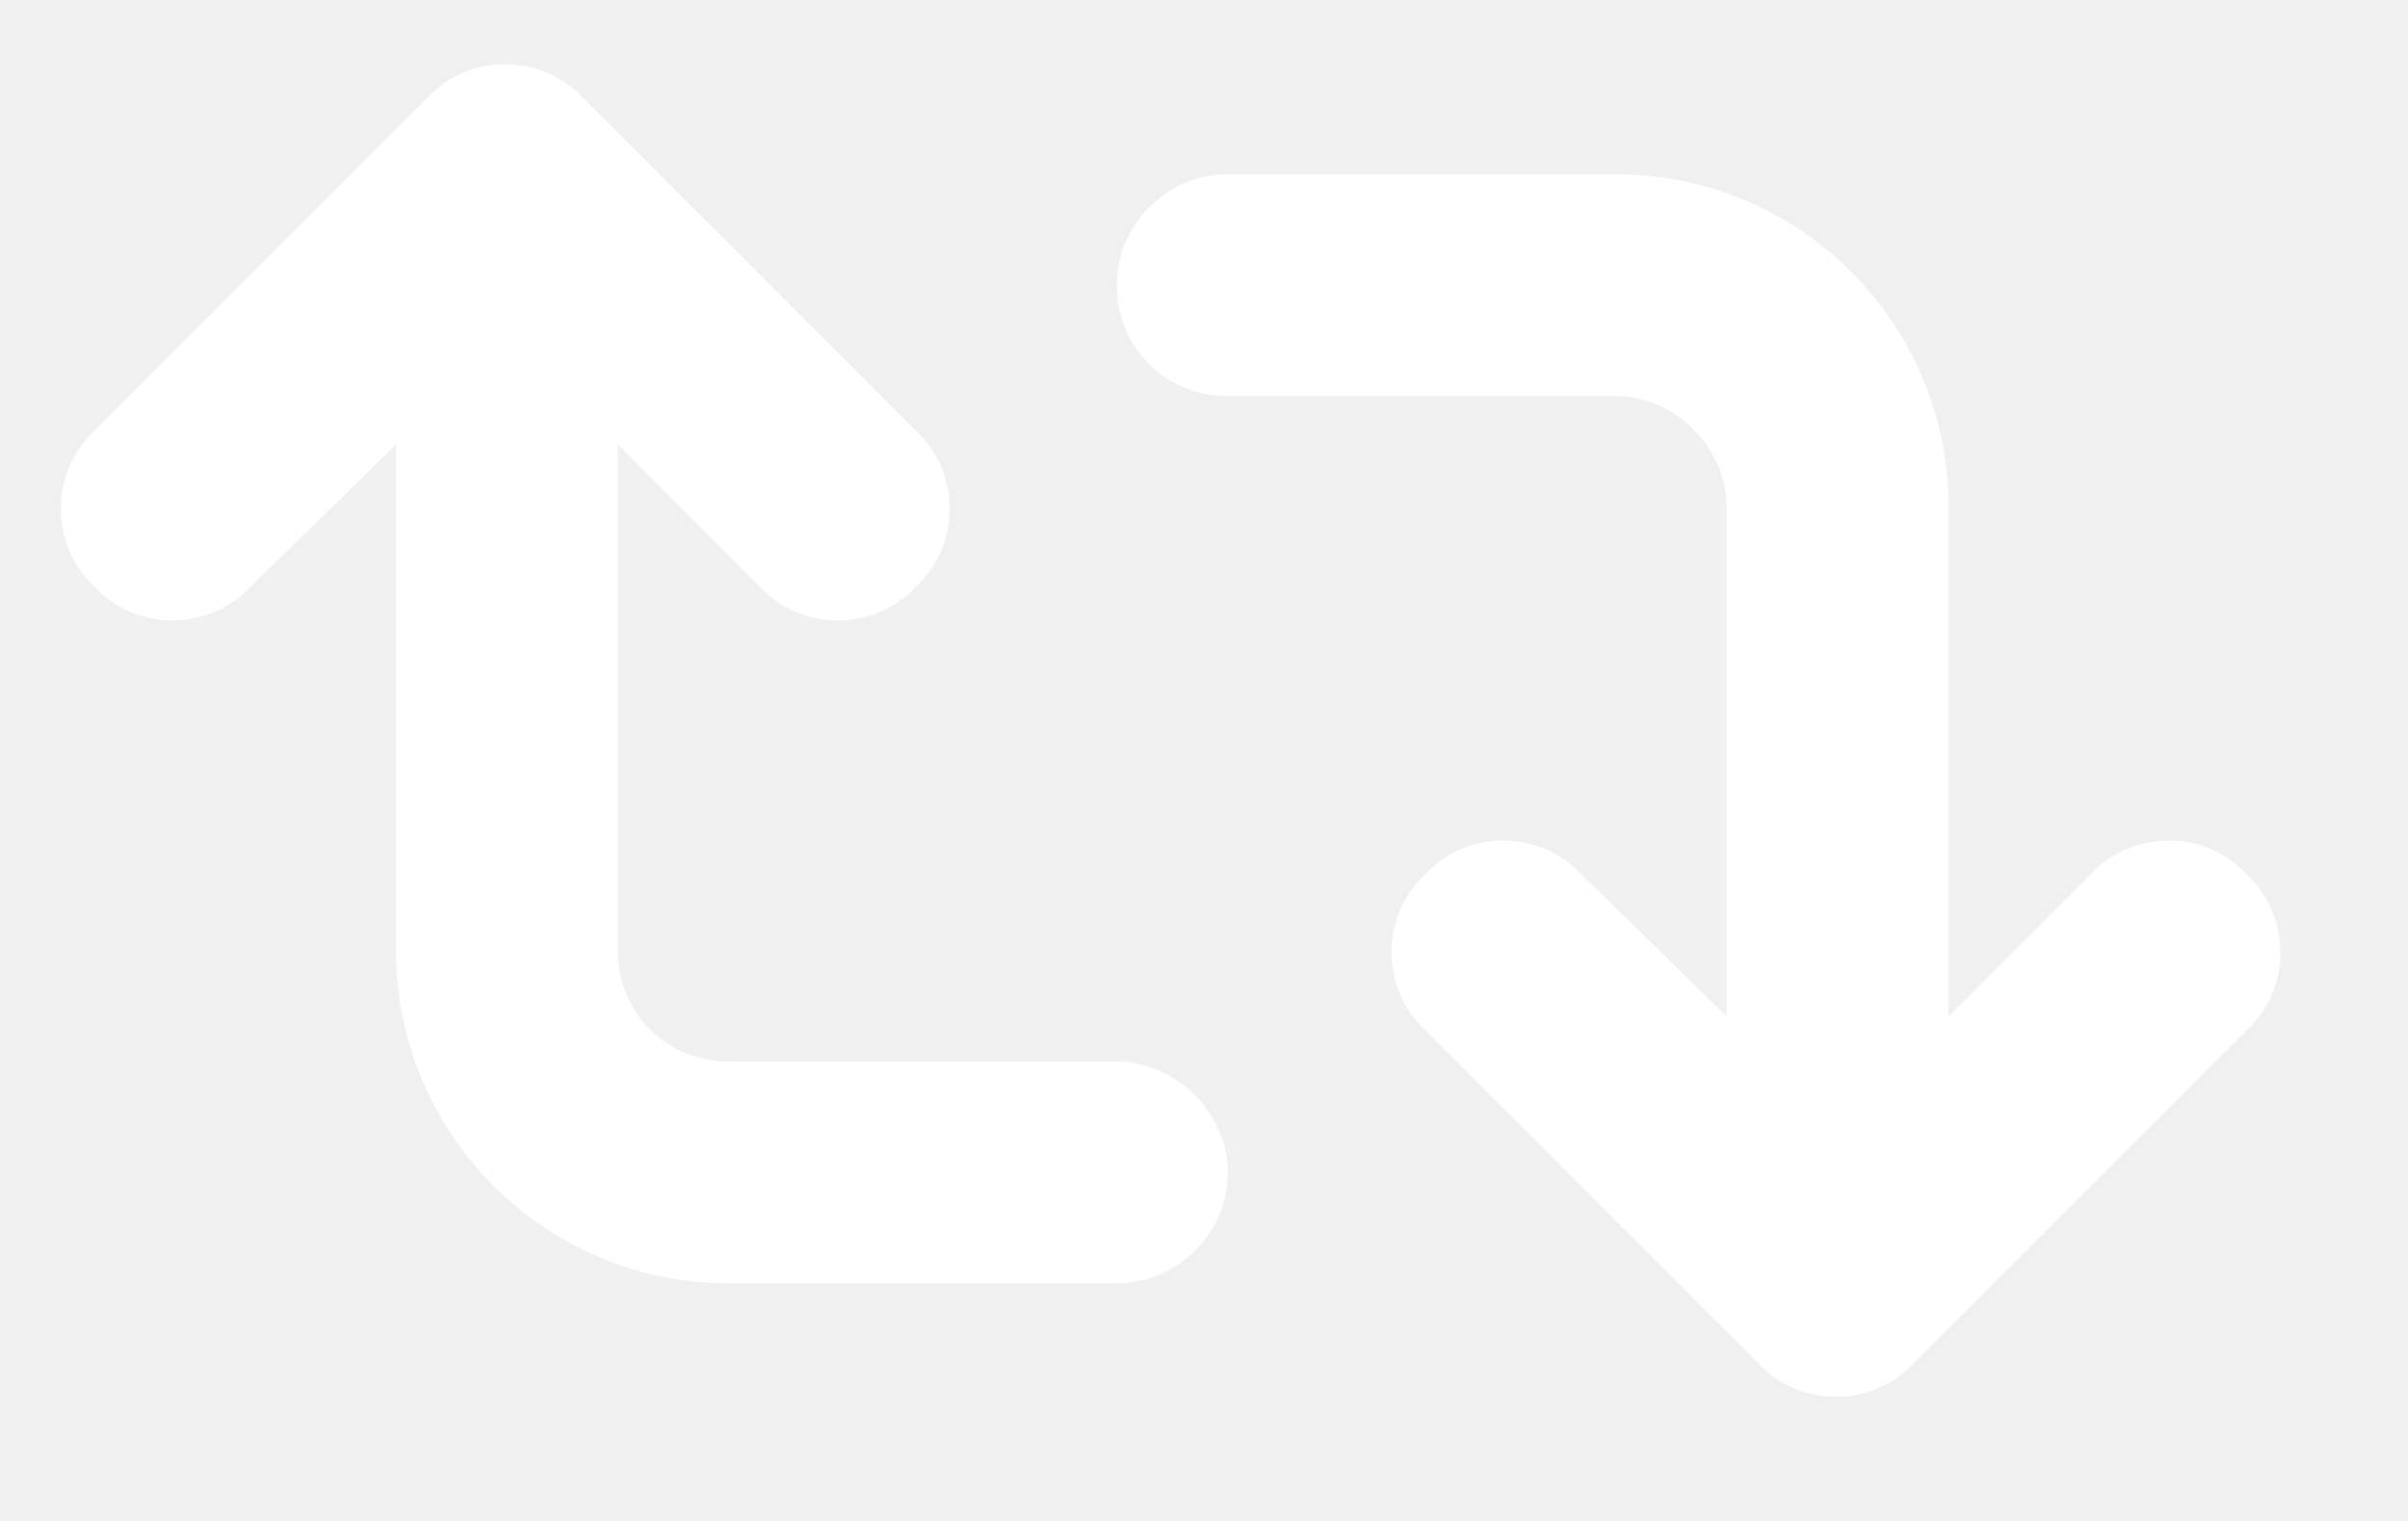
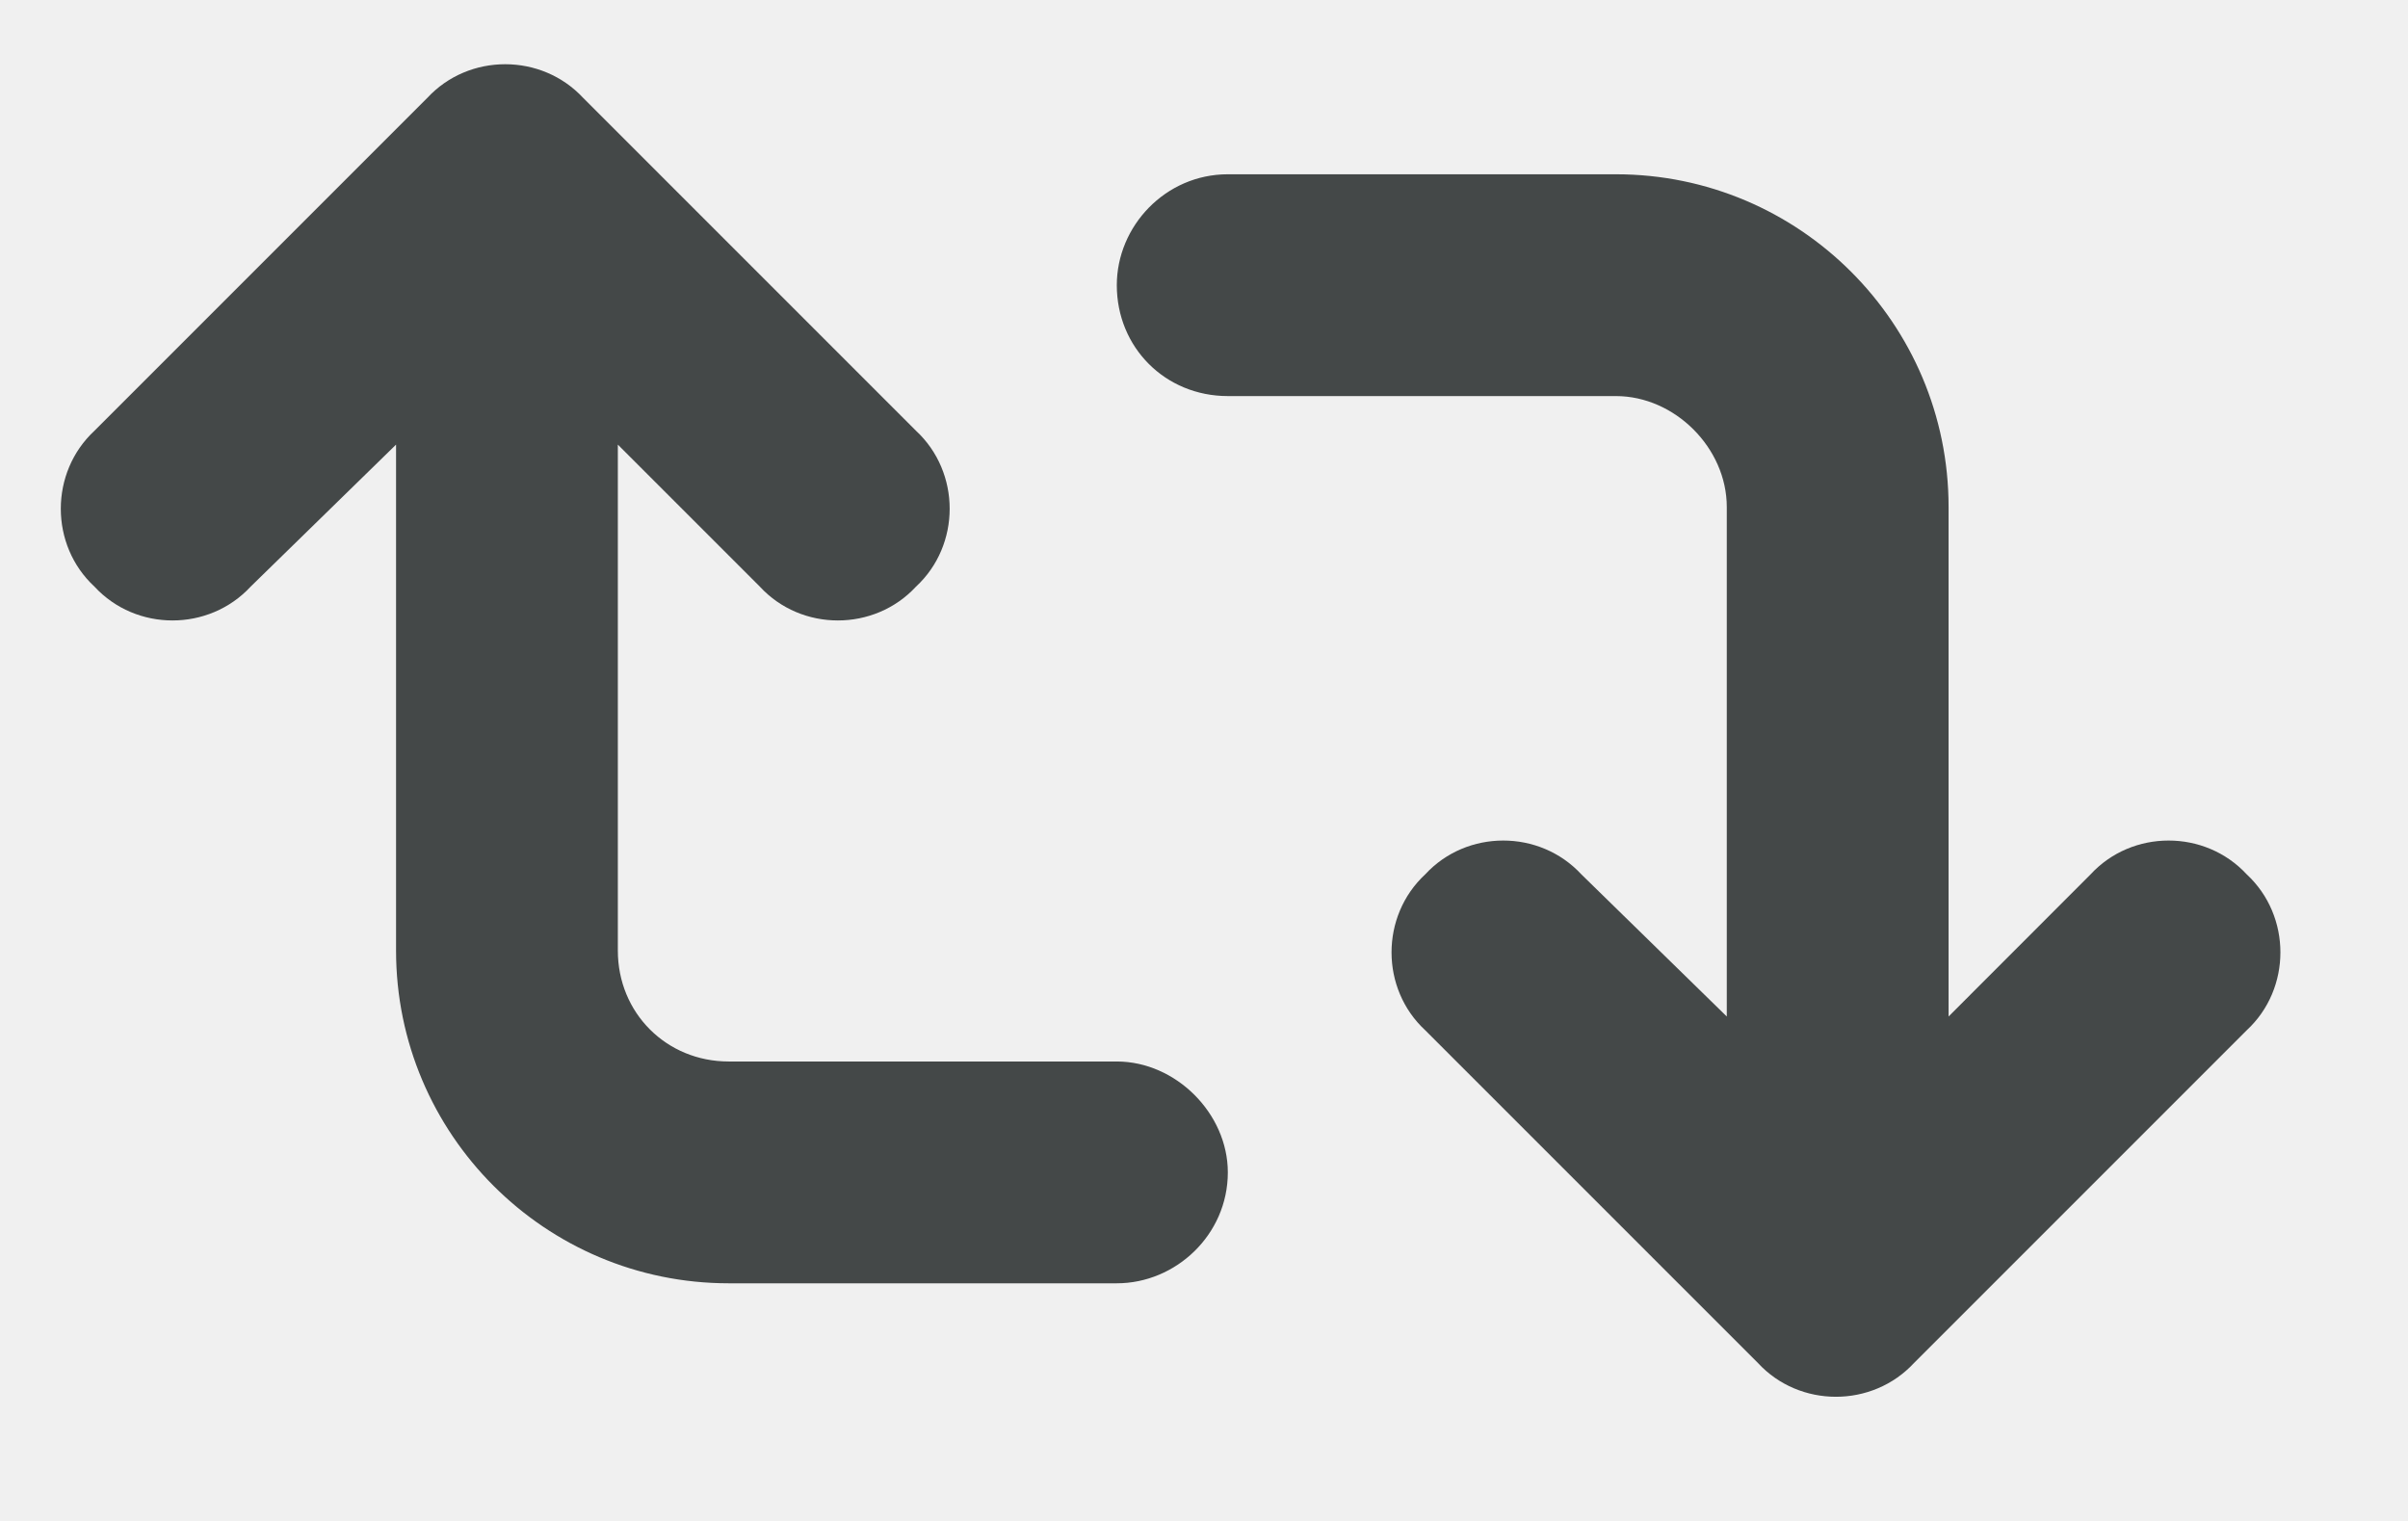
<svg xmlns="http://www.w3.org/2000/svg" width="19" height="12" viewBox="0 0 19 12" fill="none">
-   <path d="M4.602 0.773L7.227 3.398C7.582 3.727 7.582 4.301 7.227 4.629C6.898 4.984 6.324 4.984 5.996 4.629L4.875 3.508V7.5C4.875 7.992 5.258 8.375 5.75 8.375H8.812C9.277 8.375 9.688 8.785 9.688 9.25C9.688 9.742 9.277 10.125 8.812 10.125H5.75C4.301 10.125 3.125 8.949 3.125 7.5V3.508L1.977 4.629C1.648 4.984 1.074 4.984 0.746 4.629C0.391 4.301 0.391 3.727 0.746 3.398L3.371 0.773C3.699 0.418 4.273 0.418 4.602 0.773ZM9.688 1.375H12.75C14.199 1.375 15.375 2.551 15.375 4V8.02L16.496 6.898C16.824 6.543 17.398 6.543 17.727 6.898C18.082 7.227 18.082 7.801 17.727 8.129L15.102 10.754C14.773 11.109 14.199 11.109 13.871 10.754L11.246 8.129C10.891 7.801 10.891 7.227 11.246 6.898C11.574 6.543 12.148 6.543 12.477 6.898L13.625 8.02V4C13.625 3.535 13.215 3.125 12.75 3.125H9.688C9.195 3.125 8.812 2.742 8.812 2.25C8.812 1.785 9.195 1.375 9.688 1.375Z" fill="white" />
+   <path d="M4.602 0.773L7.227 3.398C7.582 3.727 7.582 4.301 7.227 4.629C6.898 4.984 6.324 4.984 5.996 4.629L4.875 3.508V7.5C4.875 7.992 5.258 8.375 5.75 8.375H8.812C9.277 8.375 9.688 8.785 9.688 9.25C9.688 9.742 9.277 10.125 8.812 10.125H5.75C4.301 10.125 3.125 8.949 3.125 7.5V3.508L1.977 4.629C1.648 4.984 1.074 4.984 0.746 4.629C0.391 4.301 0.391 3.727 0.746 3.398L3.371 0.773C3.699 0.418 4.273 0.418 4.602 0.773ZM9.688 1.375H12.75C14.199 1.375 15.375 2.551 15.375 4V8.02L16.496 6.898C16.824 6.543 17.398 6.543 17.727 6.898C18.082 7.227 18.082 7.801 17.727 8.129L15.102 10.754C14.773 11.109 14.199 11.109 13.871 10.754L11.246 8.129C10.891 7.801 10.891 7.227 11.246 6.898C11.574 6.543 12.148 6.543 12.477 6.898L13.625 8.02V4C13.625 3.535 13.215 3.125 12.75 3.125H9.688C9.195 3.125 8.812 2.742 8.812 2.25C8.812 1.785 9.195 1.375 9.688 1.375Z" fill="#444848" />
</svg>
